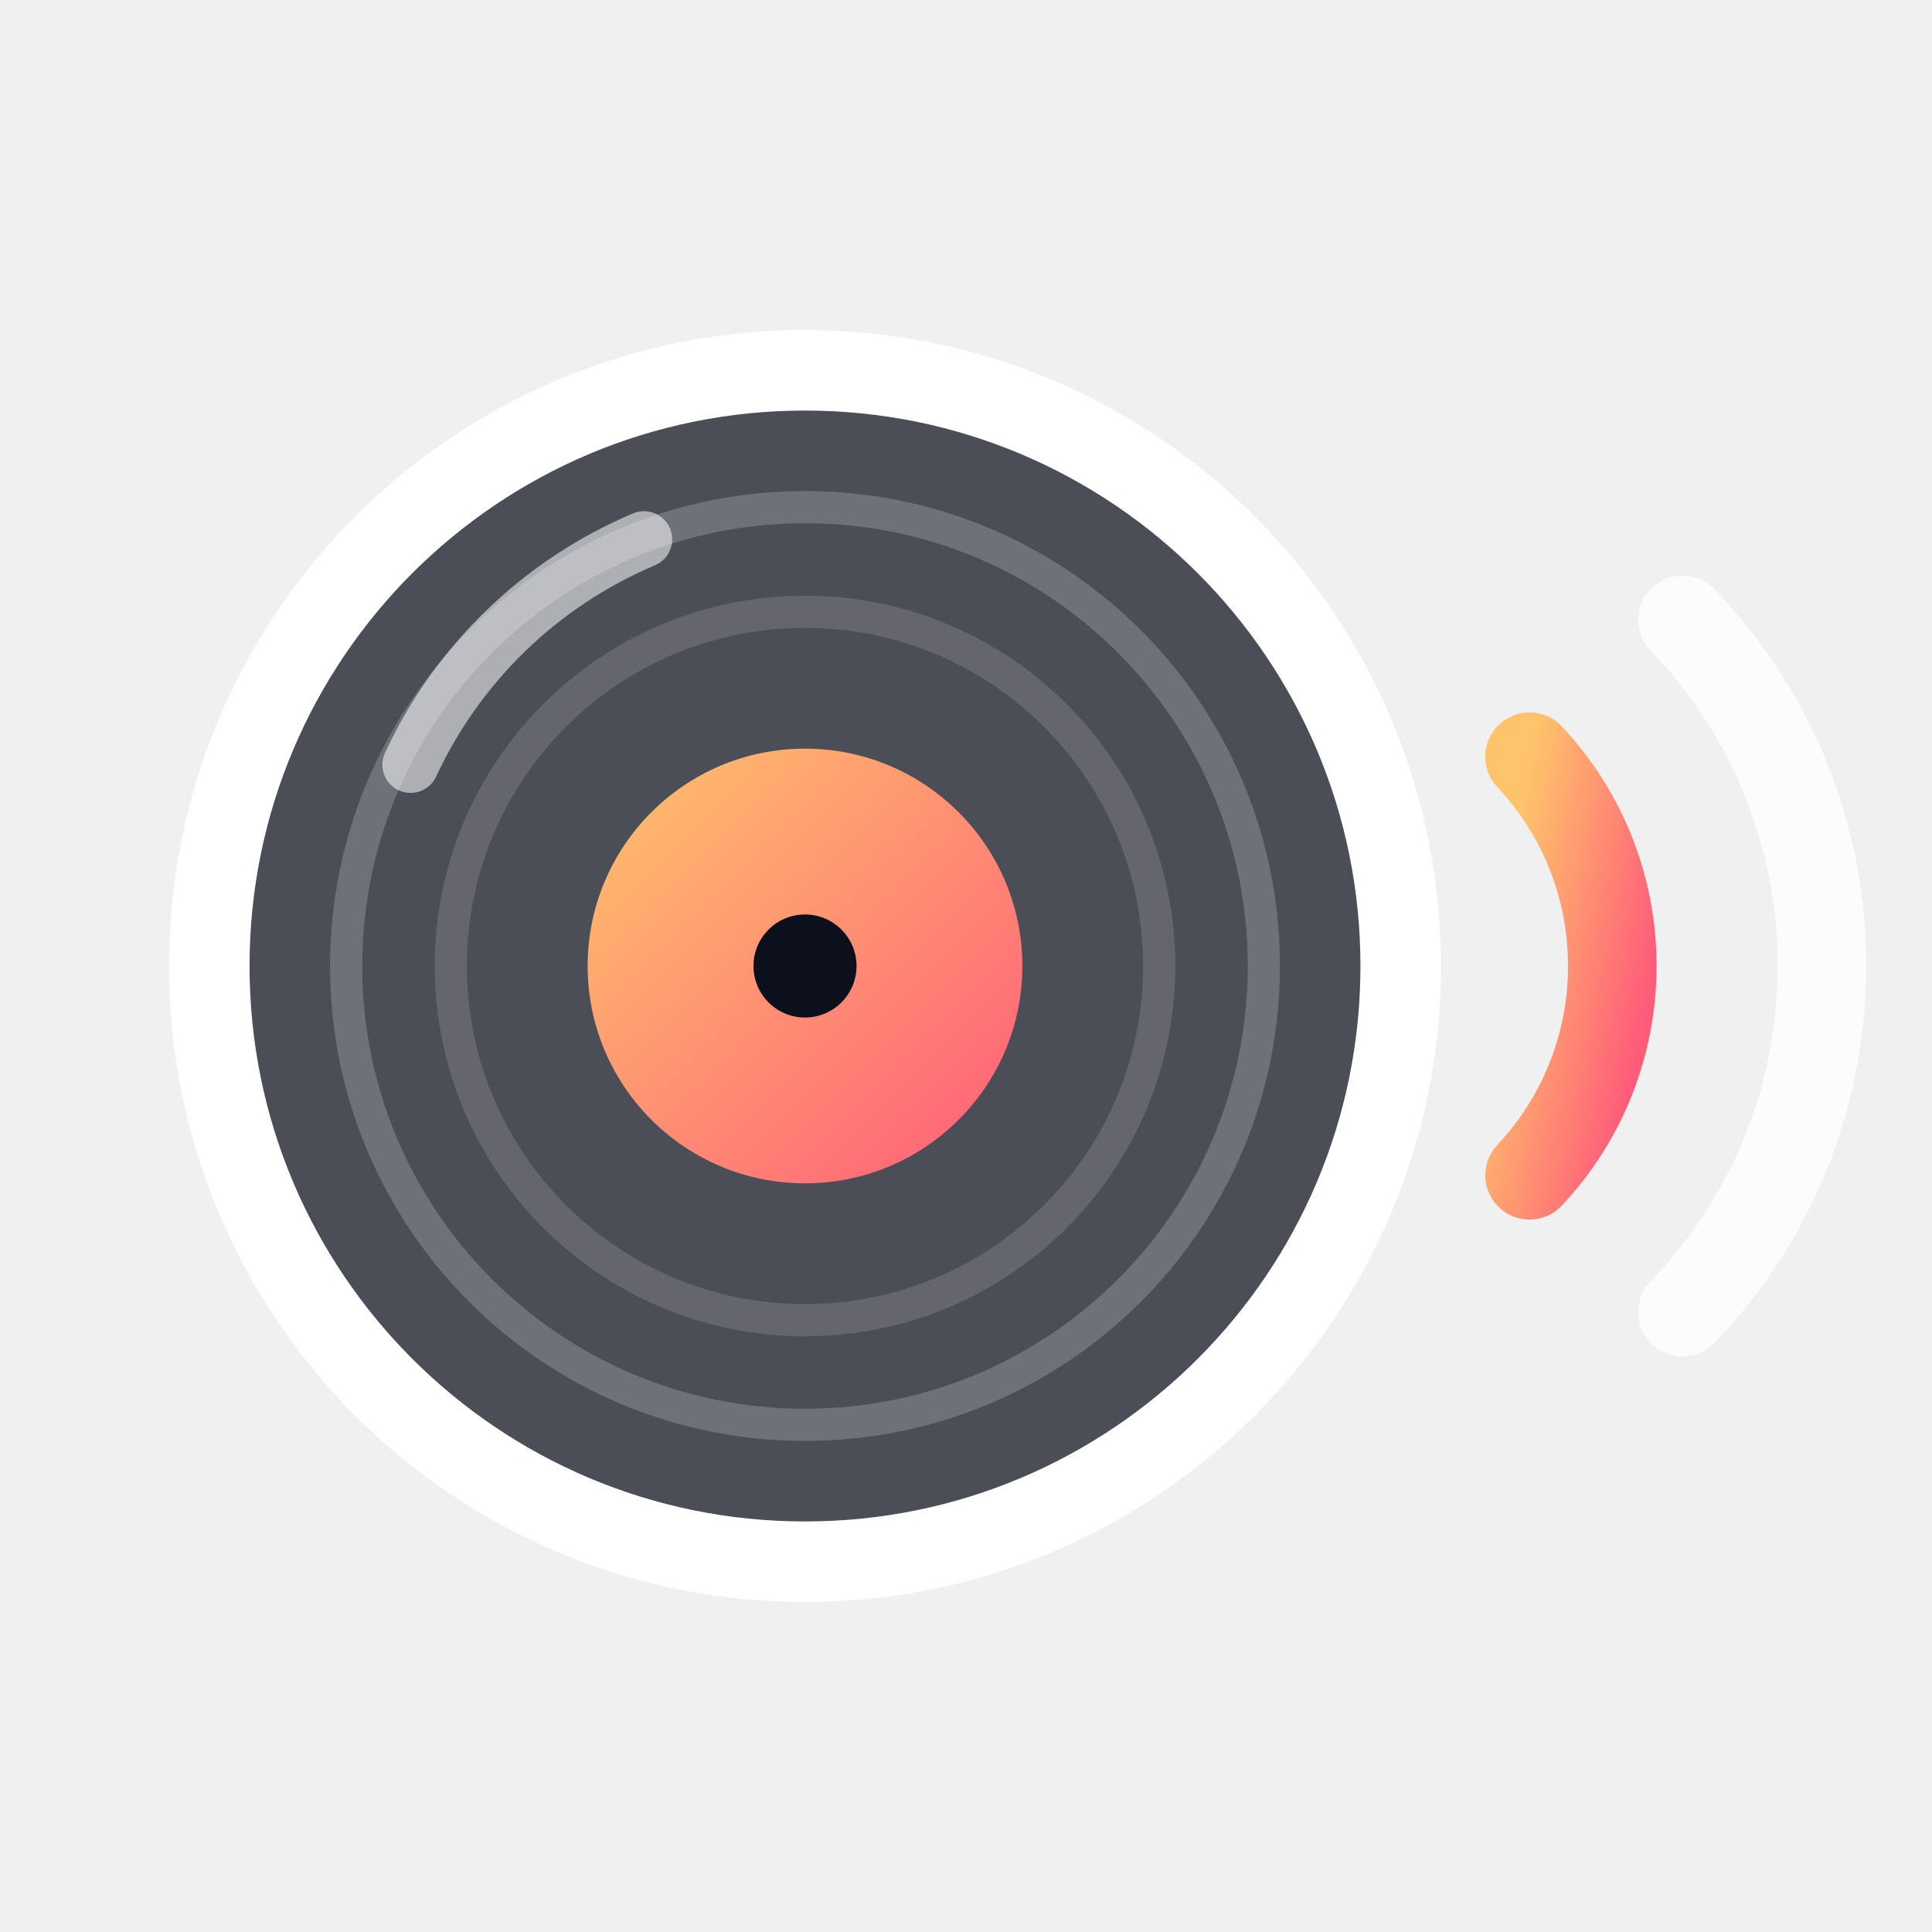
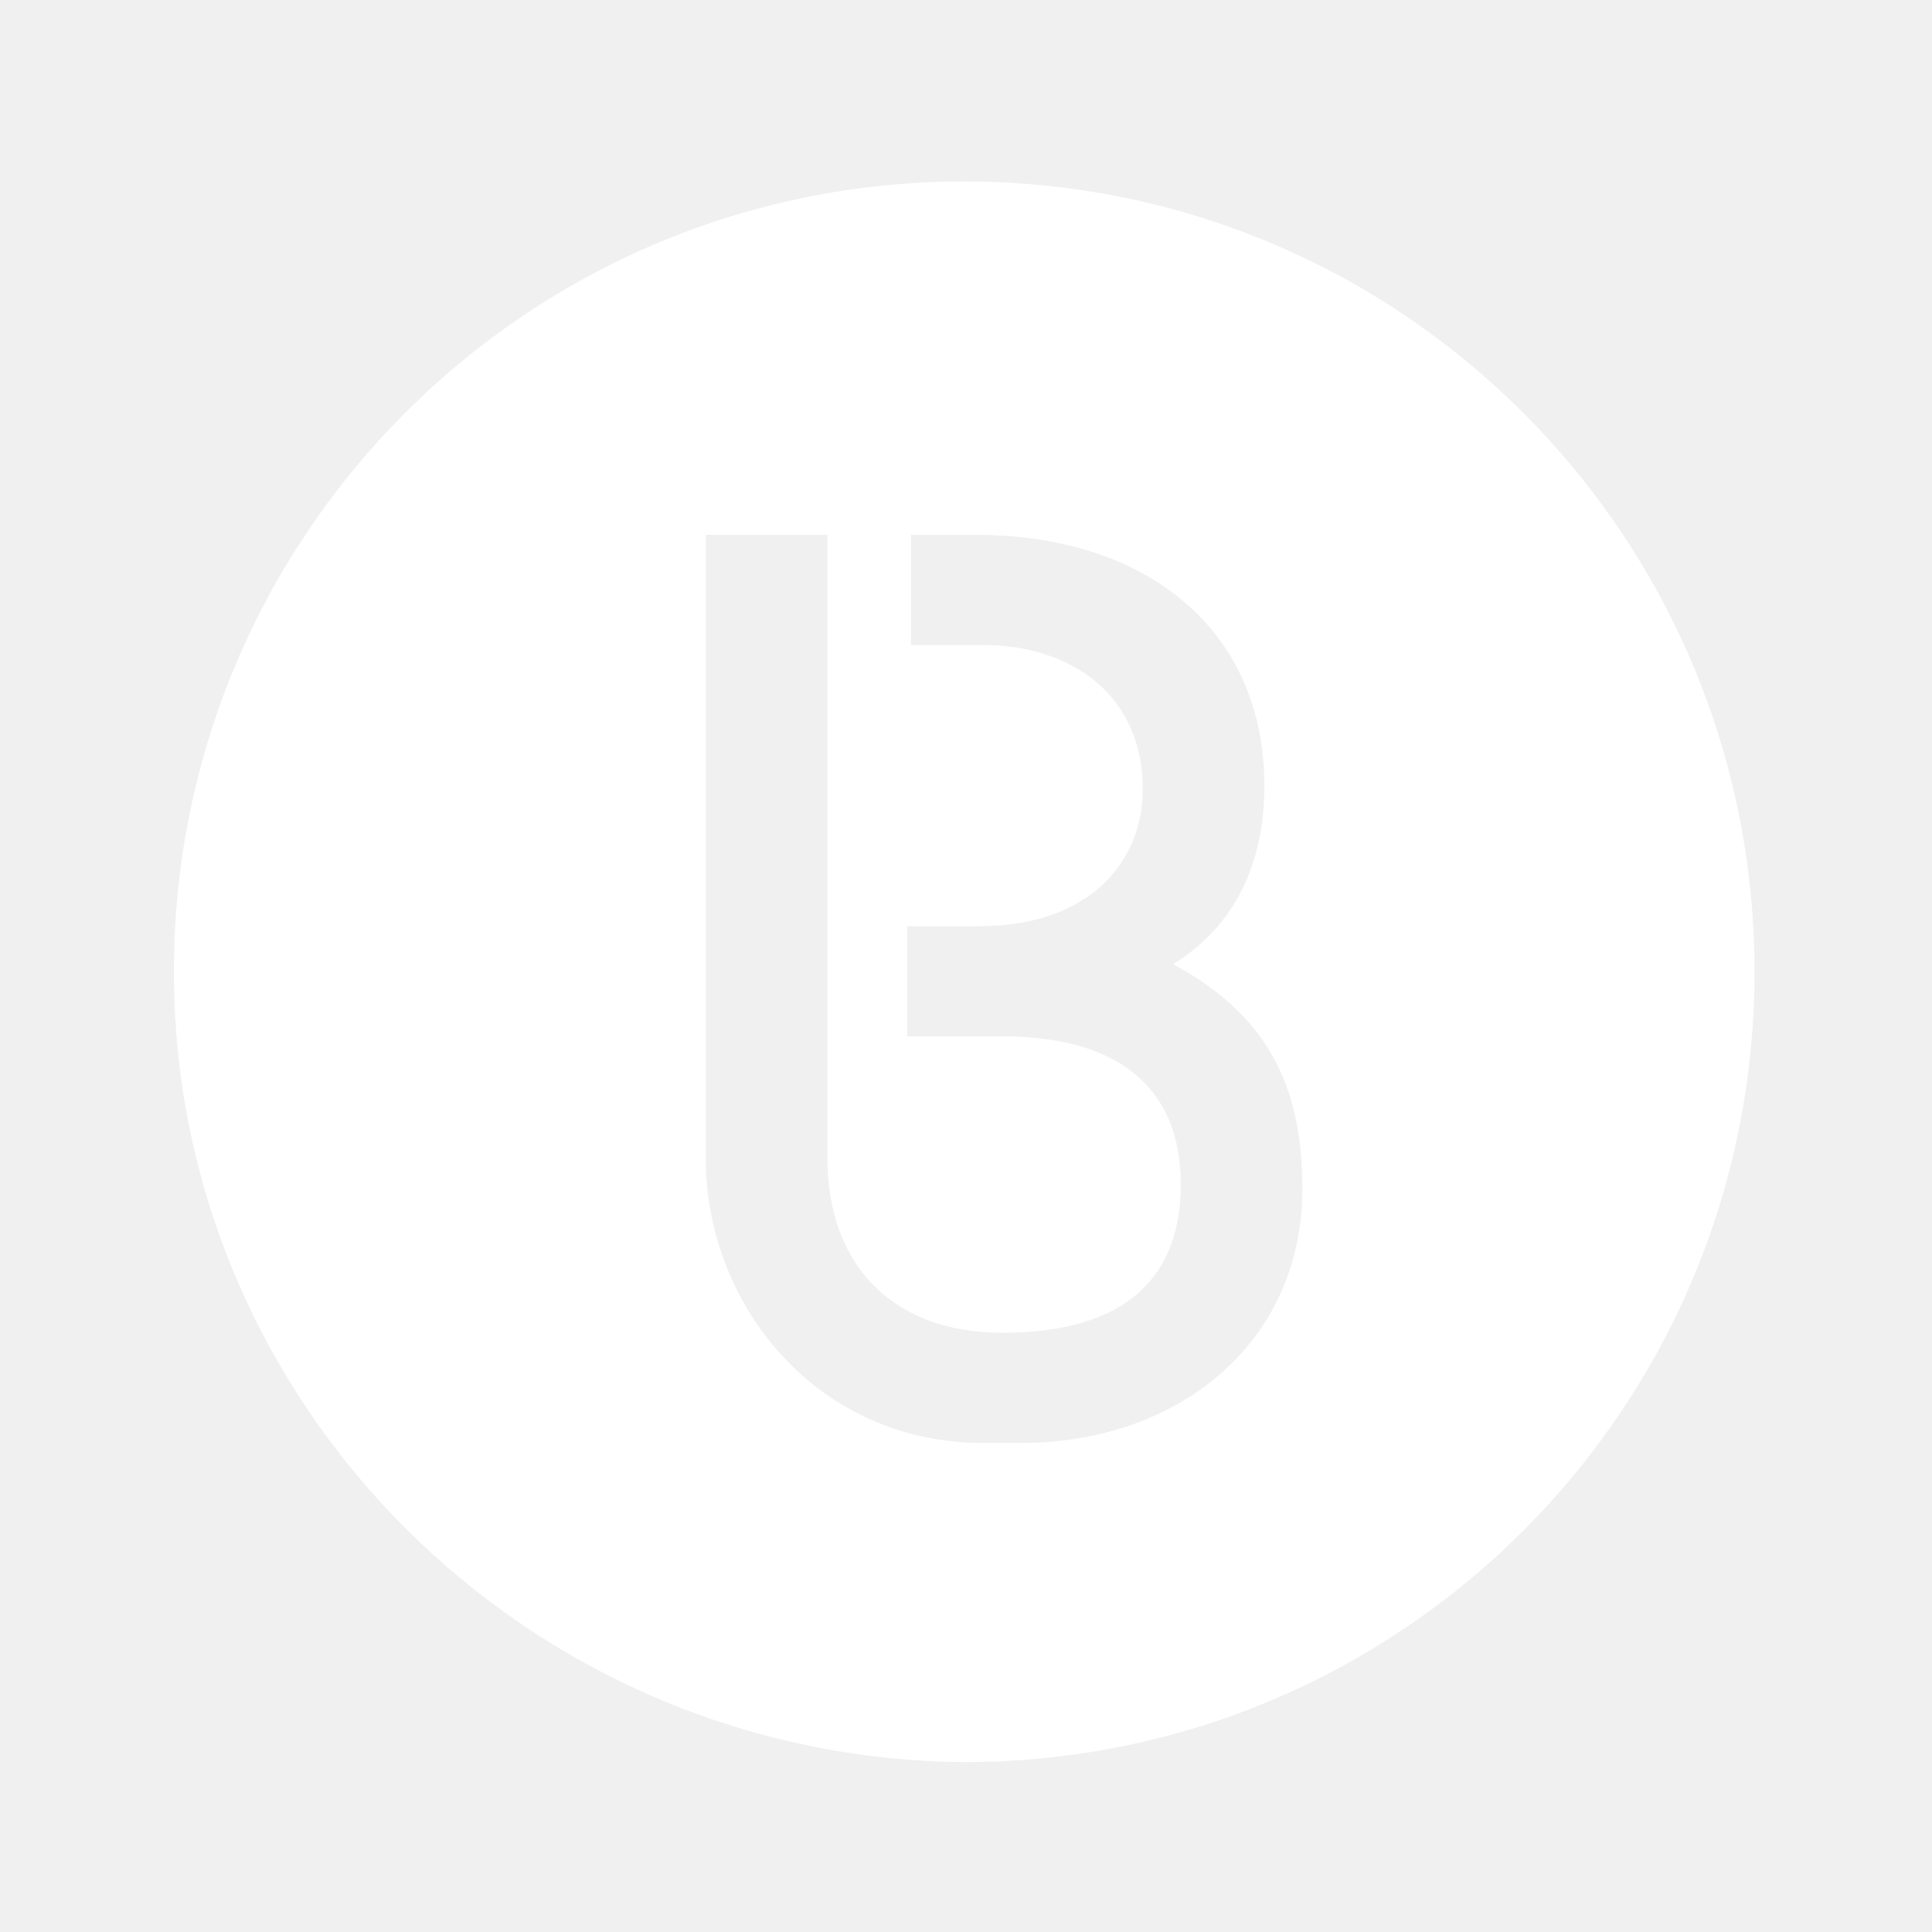
<svg xmlns="http://www.w3.org/2000/svg" viewBox="0 0 120 120">
-   <defs>
-     <linearGradient id="tr" x1="0" y1="0" x2="1" y2="1">
-       <stop offset="0" stop-color="#ffc46b" />
-       <stop offset="1" stop-color="#ff5c7a" />
-     </linearGradient>
-   </defs>
-   <circle cx="50" cy="60" r="37" fill="#0c0f1c" fill-opacity=".72" stroke="#fff" stroke-width="5" />
-   <circle cx="50" cy="60" r="28.5" fill="none" stroke="#fff" stroke-opacity=".2" stroke-width="2" />
-   <circle cx="50" cy="60" r="22" fill="none" stroke="#fff" stroke-opacity=".14" stroke-width="2" />
-   <path d="M25.5 47.5a28 28 0 0 1 14.5-14" fill="none" stroke="#fff" stroke-opacity=".55" stroke-width="3.5" stroke-linecap="round" />
-   <circle cx="50" cy="60" r="13.5" fill="url(#tr)" />
-   <circle cx="50" cy="60" r="3.2" fill="#0c0f1c" />
-   <path d="M95 47a19 19 0 0 1 0 26" fill="none" stroke="url(#tr)" stroke-width="5.5" stroke-linecap="round" />
-   <path d="M104.5 38.5a31 31 0 0 1 0 43" fill="none" stroke="#fff" stroke-opacity=".8" stroke-width="5.5" stroke-linecap="round" />
+   <g transform="translate(10.8 10.8) scale(2.36)">
+     <path fill-rule="evenodd" clip-rule="evenodd" fill="#fff" d="M0,21C0,9.5,9.3,0.2,20.8,0.2c11.5,0,20.8,9.3,20.8,20.8 s-9.3,20.8-20.8,20.8C9.3,41.7,0,32.4,0,21z M21.3,33.4h1c4.1,0,7.4-2.6,7.4-6.7c0-2.8-1-4.6-3.4-5.9c1.6-1,2.4-2.6,2.4-4.7 c0-4.1-3.1-6.6-7.6-6.6l-1.7,0v2.9l1.9,0c2.3,0,4.2,1.3,4.2,3.8c0,1.9-1.4,3.6-4.3,3.6h-1.9v2.9h2.5c3,0,4.7,1.3,4.7,3.9 c0,2.4-1.4,3.9-4.7,3.9c-2.9,0-4.6-1.8-4.6-4.6V9.5h-3.2v16.6C14.1,29.9,17,33.4,21.3,33.4z" />
+   </g>
</svg>
